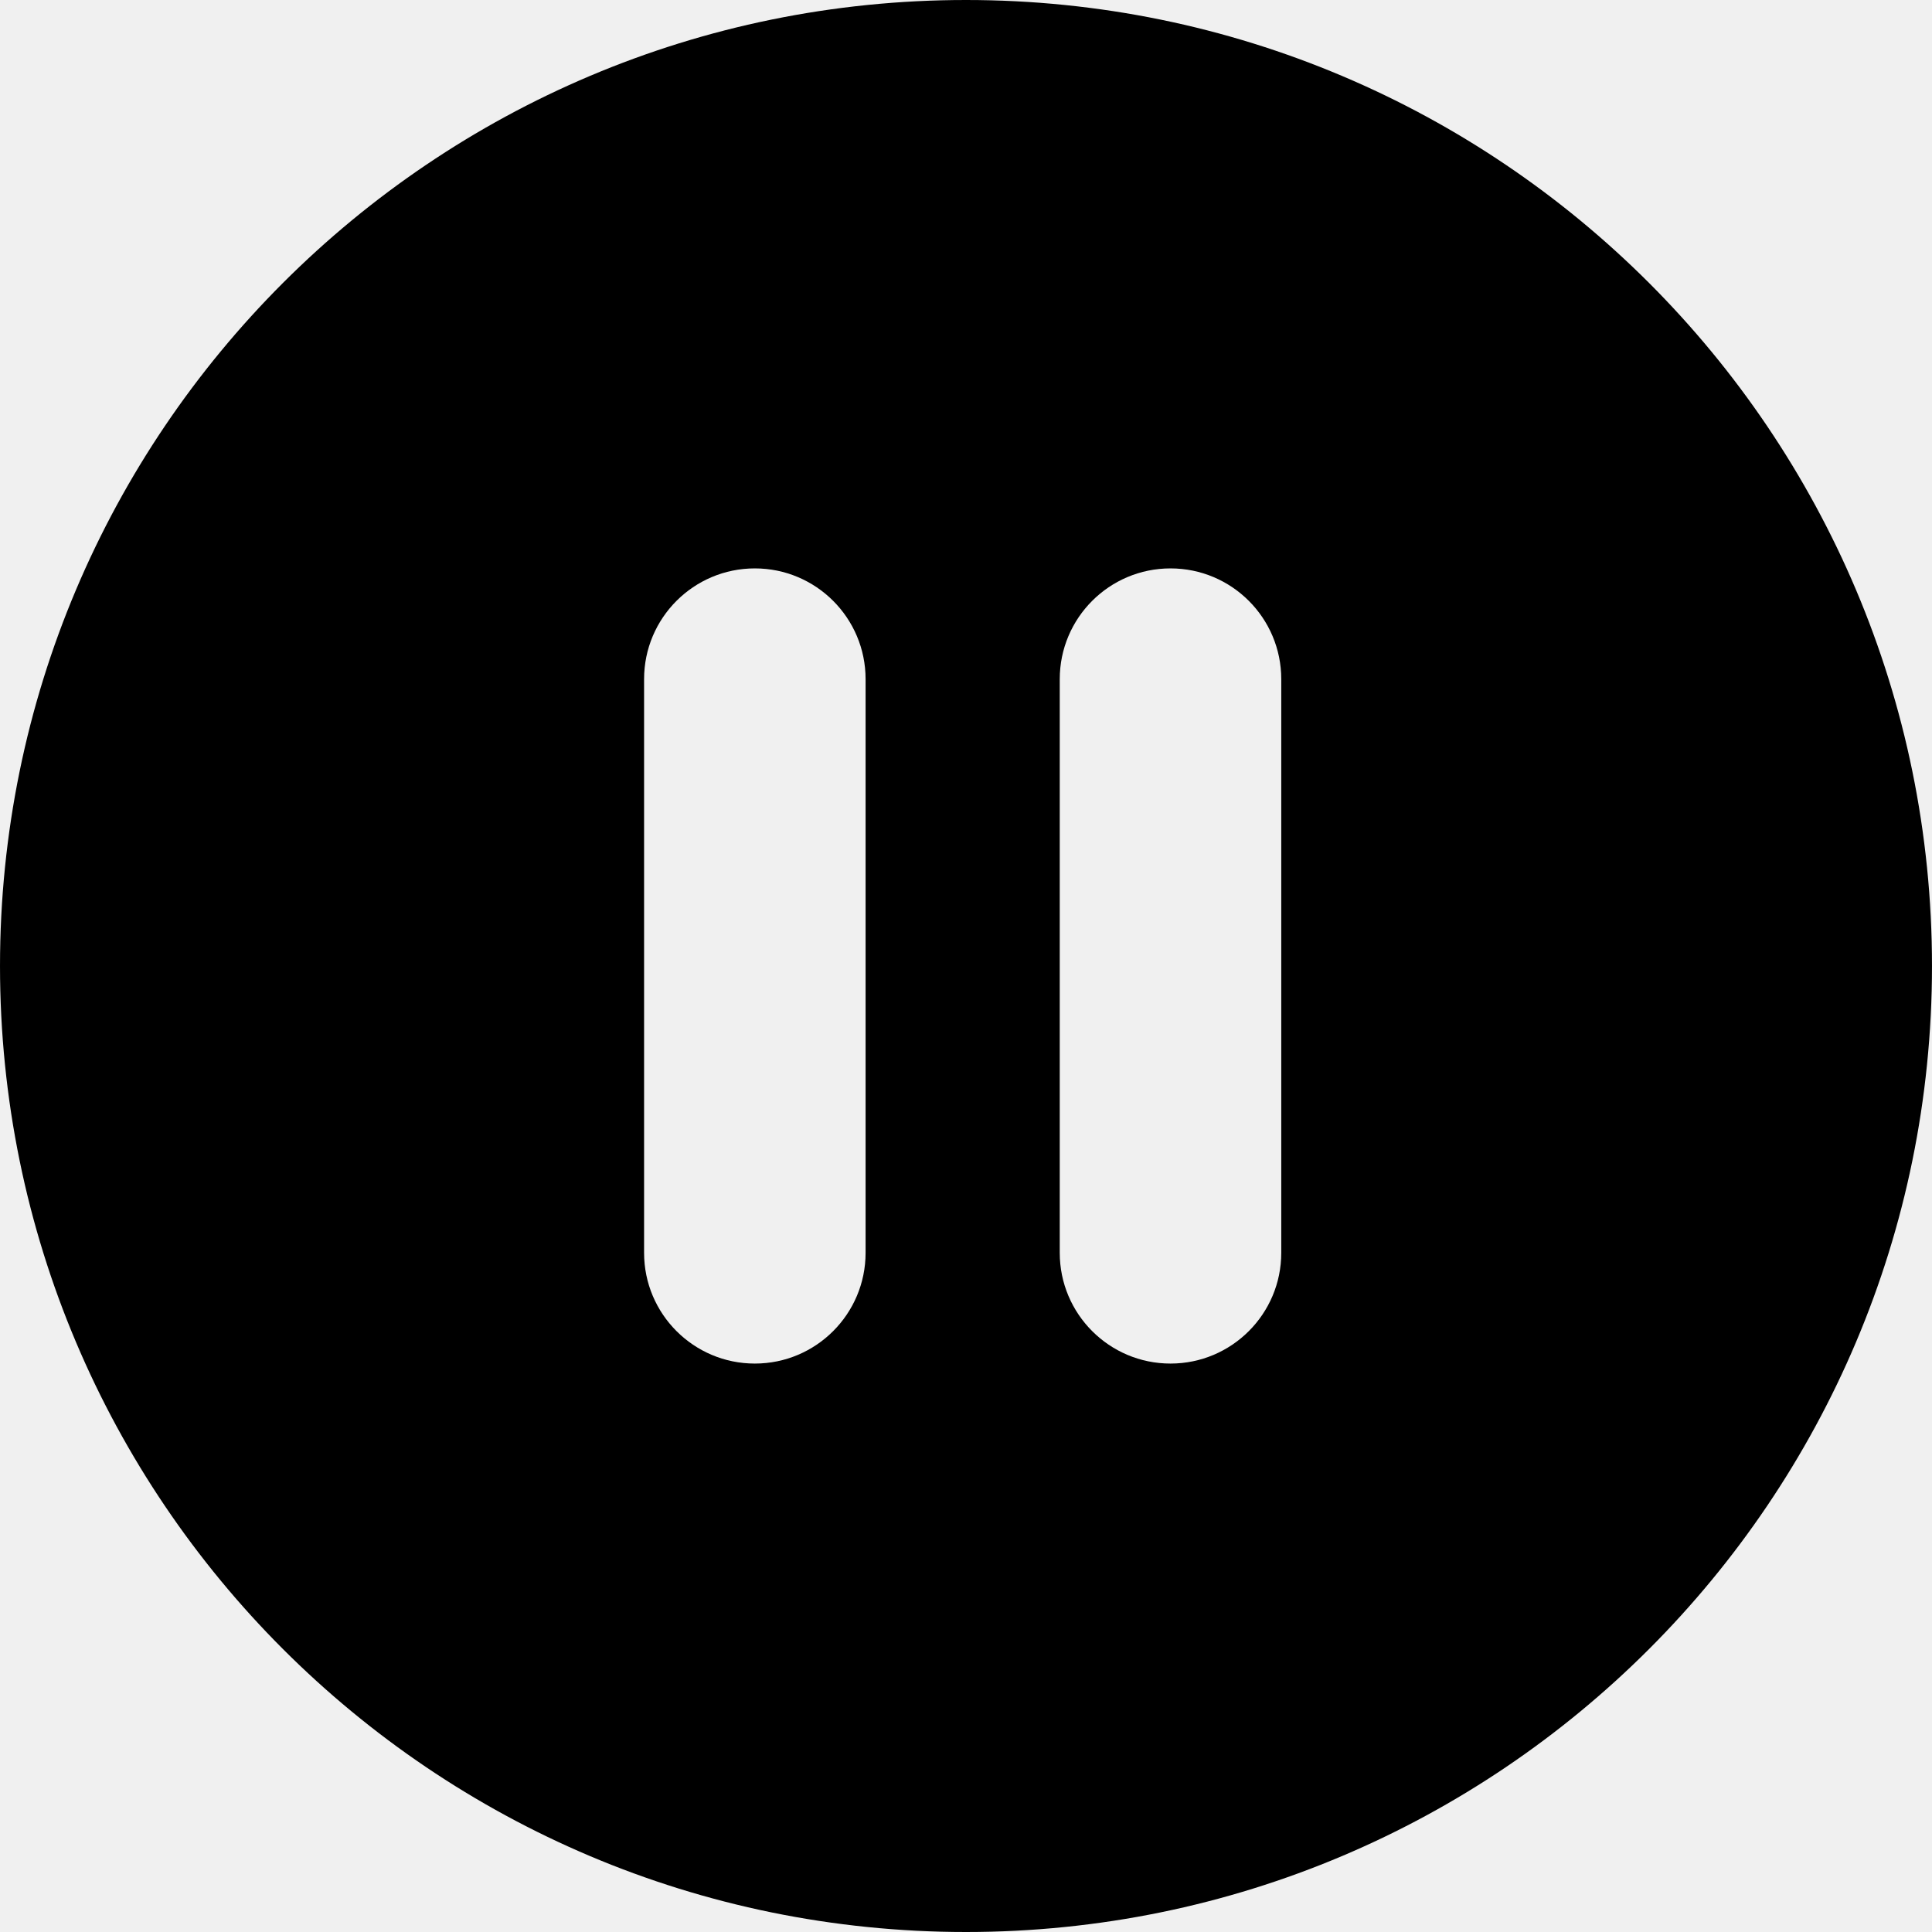
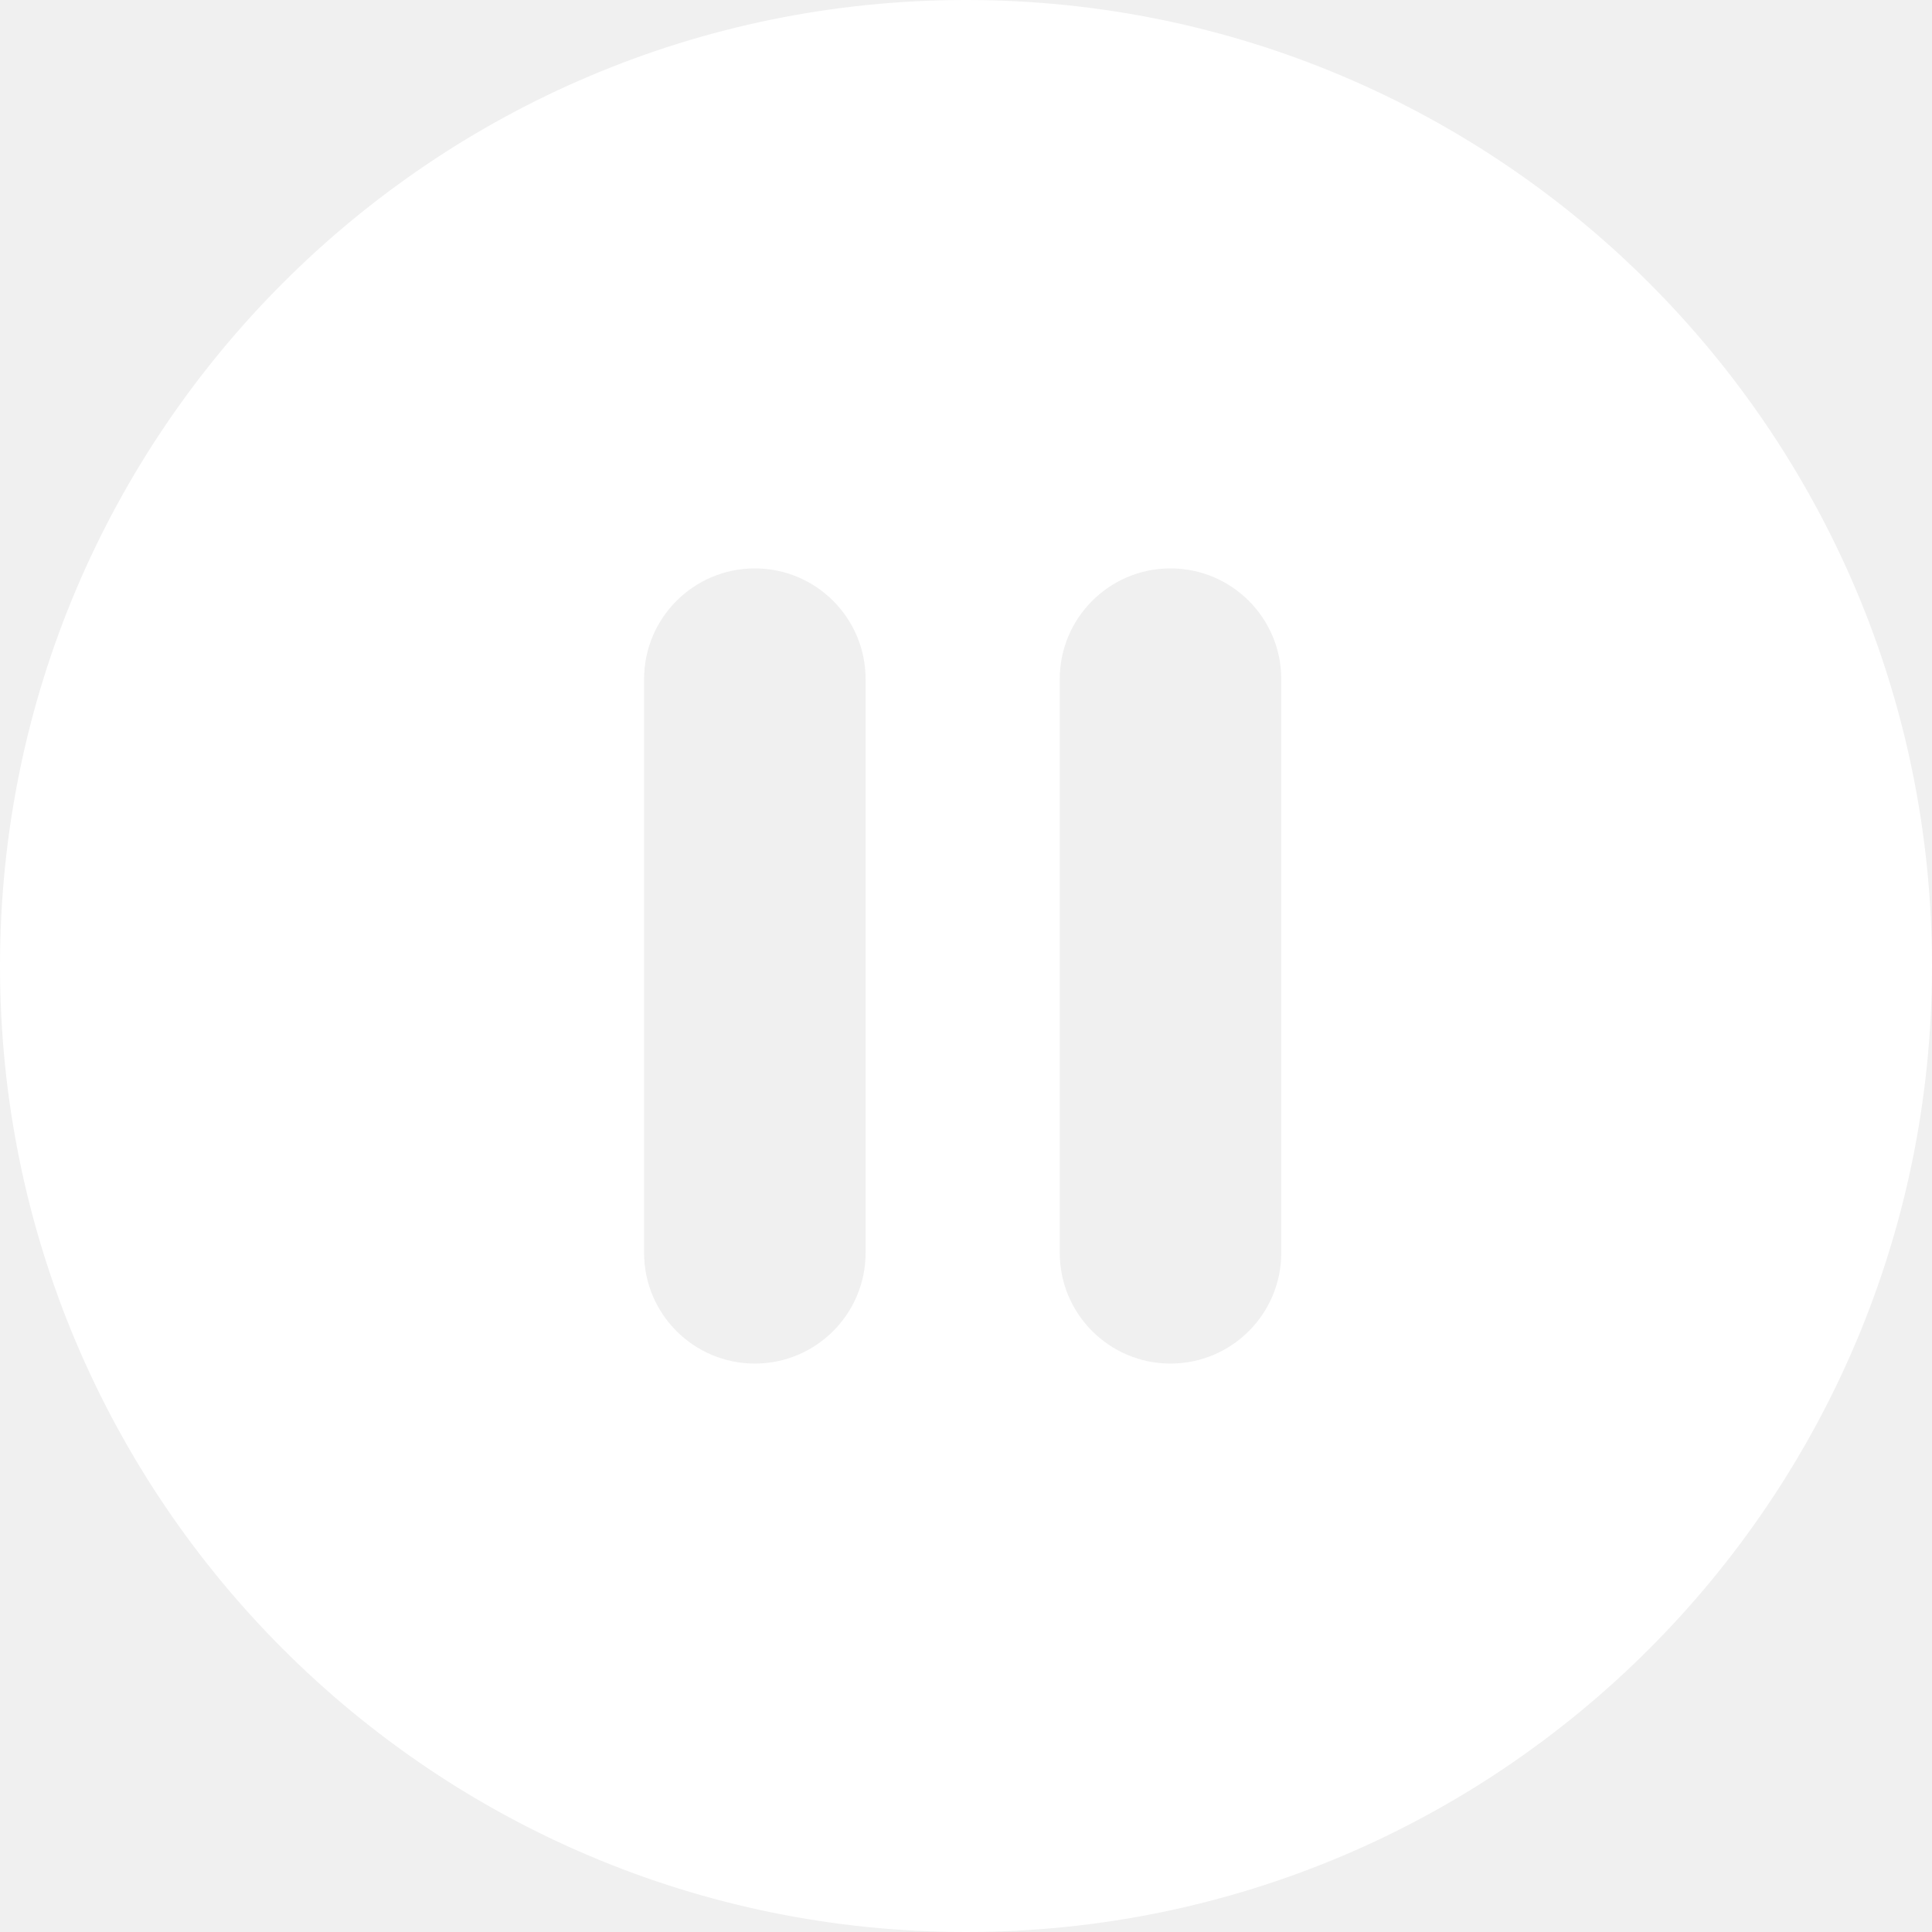
<svg xmlns="http://www.w3.org/2000/svg" version="1.1" class="channel_pause player-icon" data-channel="channel1" x="0px" y="0px" viewBox="0 0 300.003 300.003" style="display: inline;" xml:space="preserve">
  <g>
-     <path class="player-fill" d="M150.001,0c-82.838,0-150,67.159-150,150c0,82.838,67.162,150.003,150,150.003c82.843,0,150-67.165,150-150.003C300.001,67.159,232.846,0,150.001,0z M134.41,194.538c0,9.498-7.7,17.198-17.198,17.198s-17.198-7.7-17.198-17.198V105.46c0-9.498,7.7-17.198,17.198-17.198s17.198,7.7,17.198,17.198V194.538z M198.955,194.538c0,9.498-7.701,17.198-17.198,17.198c-9.498,0-17.198-7.7-17.198-17.198V105.46c0-9.498,7.7-17.198,17.198-17.198s17.198,7.7,17.198,17.198V194.538z" />
+     <path class="player-fill" fill="#ffffff" d="M150.001,0c-82.838,0-150,67.159-150,150c0,82.838,67.162,150.003,150,150.003c82.843,0,150-67.165,150-150.003C300.001,67.159,232.846,0,150.001,0z M134.41,194.538c0,9.498-7.7,17.198-17.198,17.198s-17.198-7.7-17.198-17.198V105.46c0-9.498,7.7-17.198,17.198-17.198s17.198,7.7,17.198,17.198V194.538z M198.955,194.538c0,9.498-7.701,17.198-17.198,17.198c-9.498,0-17.198-7.7-17.198-17.198V105.46c0-9.498,7.7-17.198,17.198-17.198s17.198,7.7,17.198,17.198V194.538z" />
  </g>
</svg>
